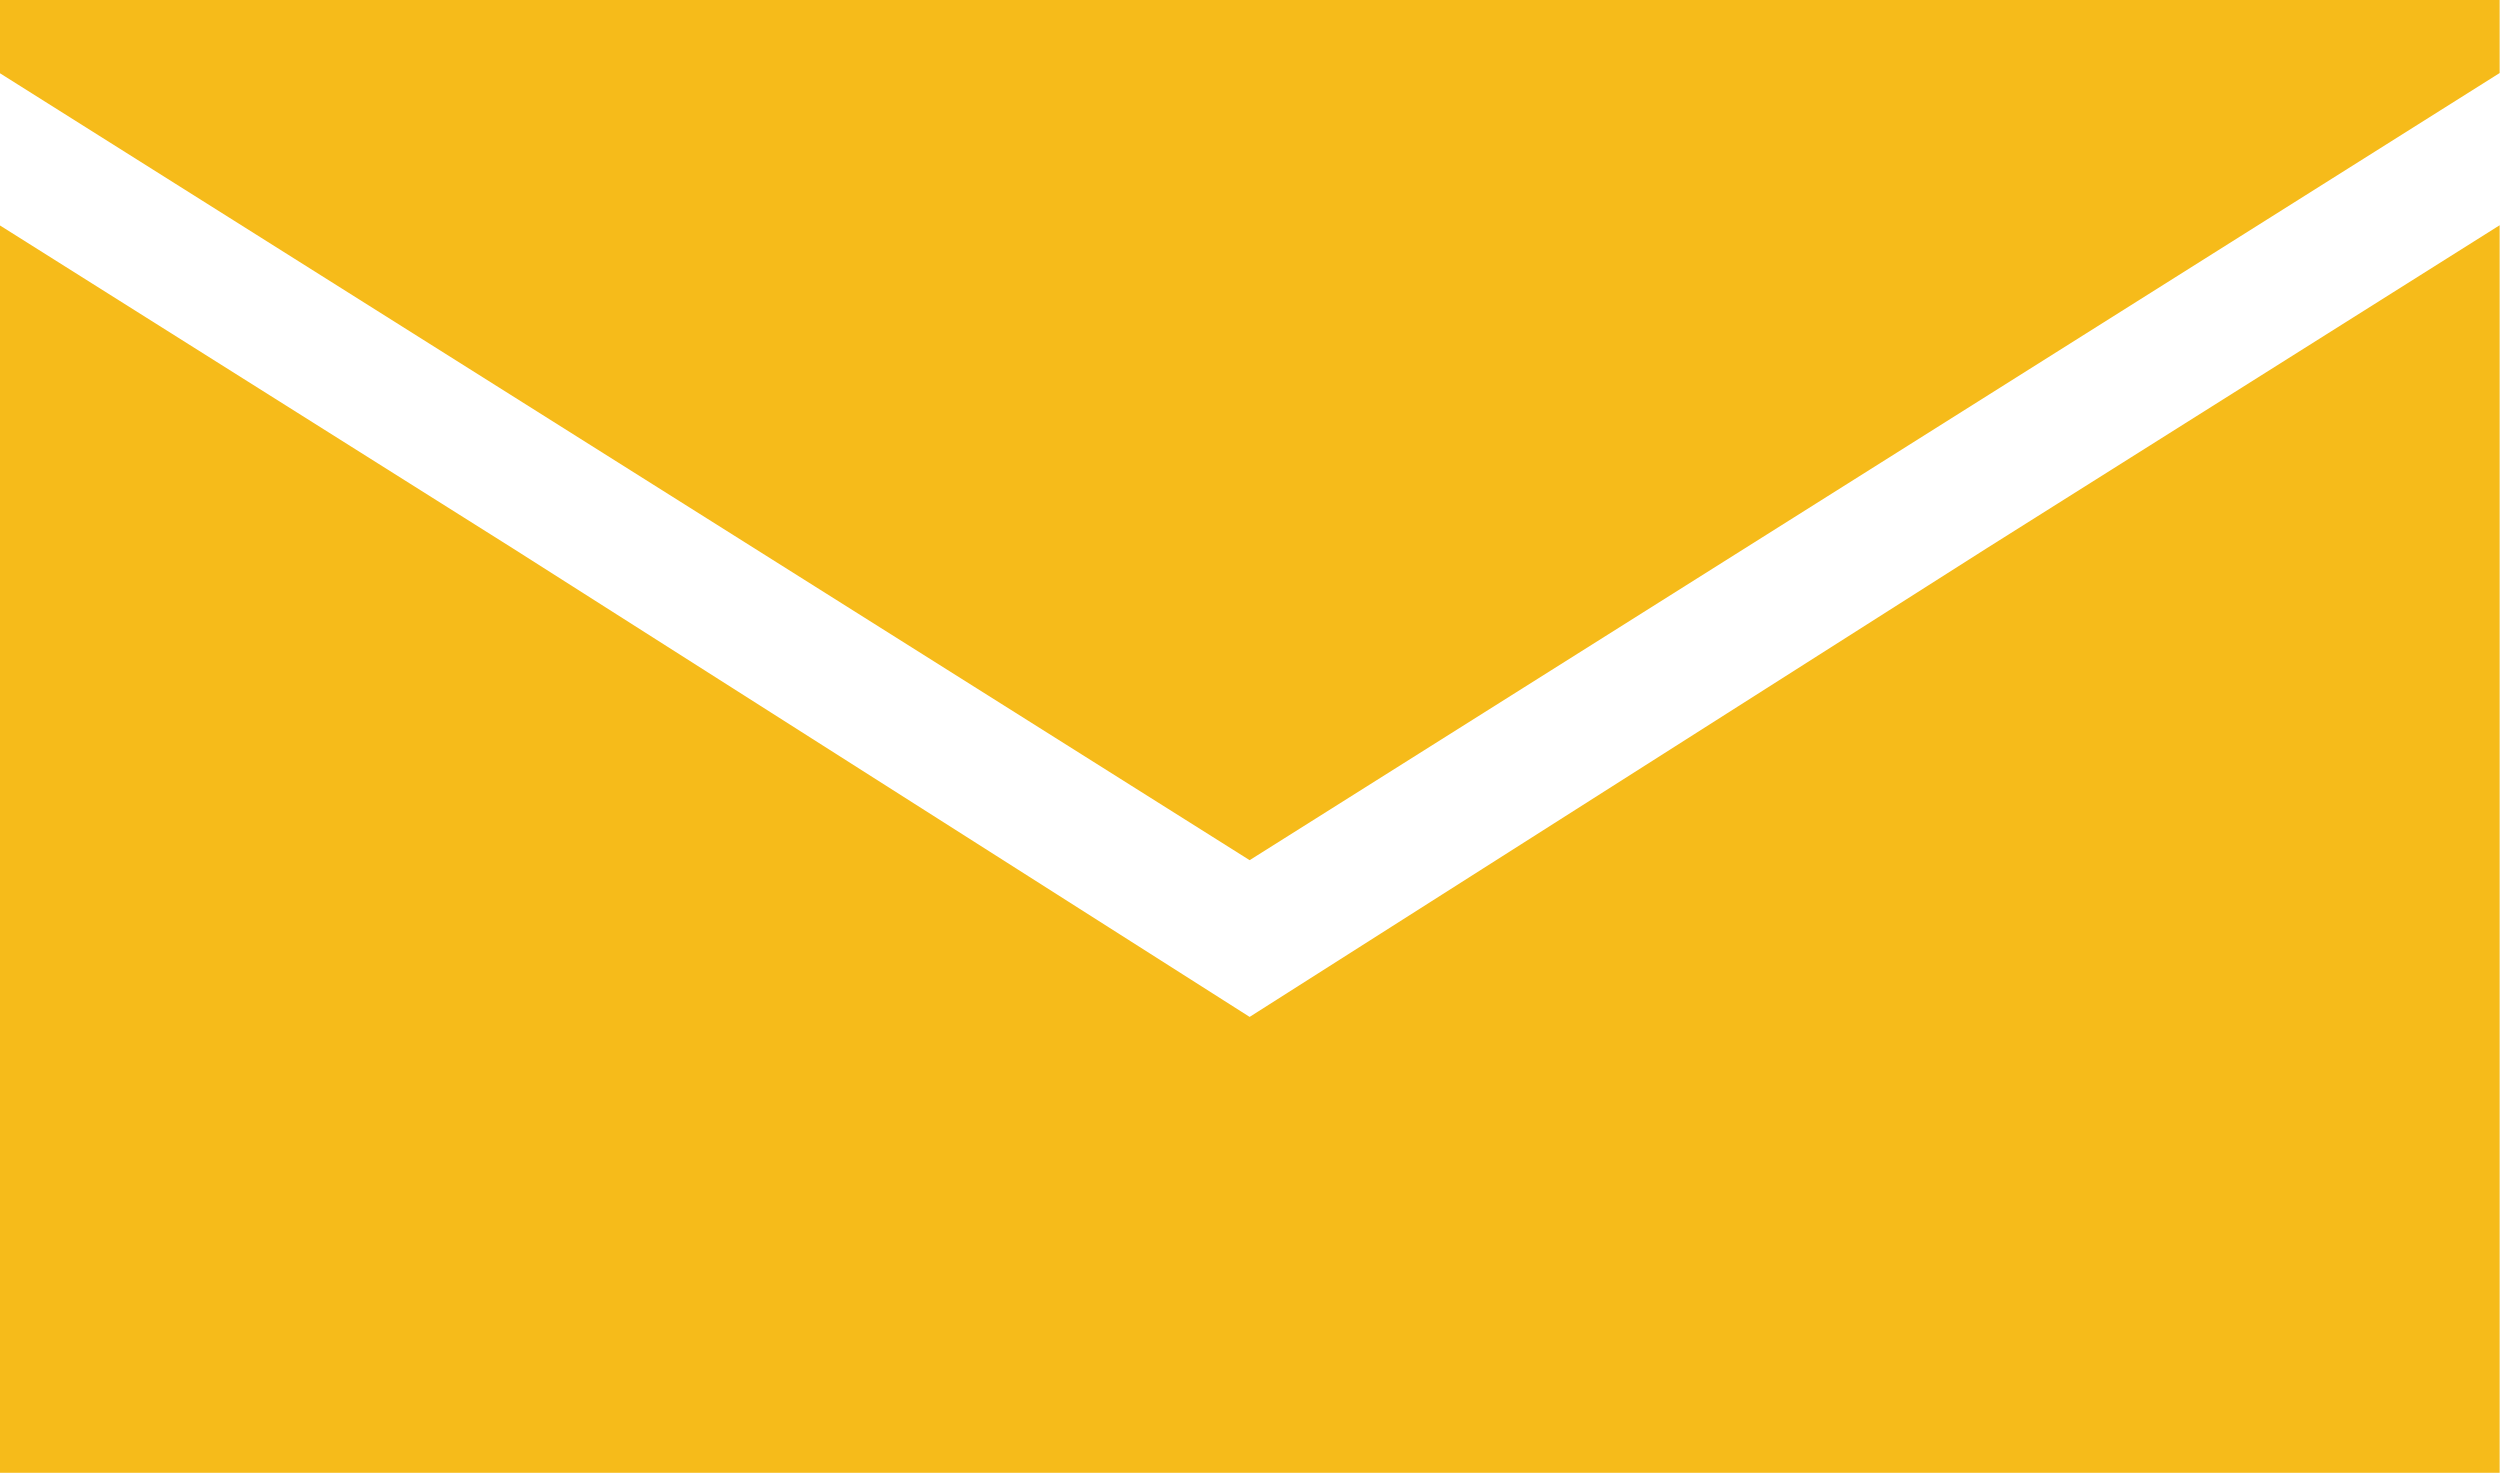
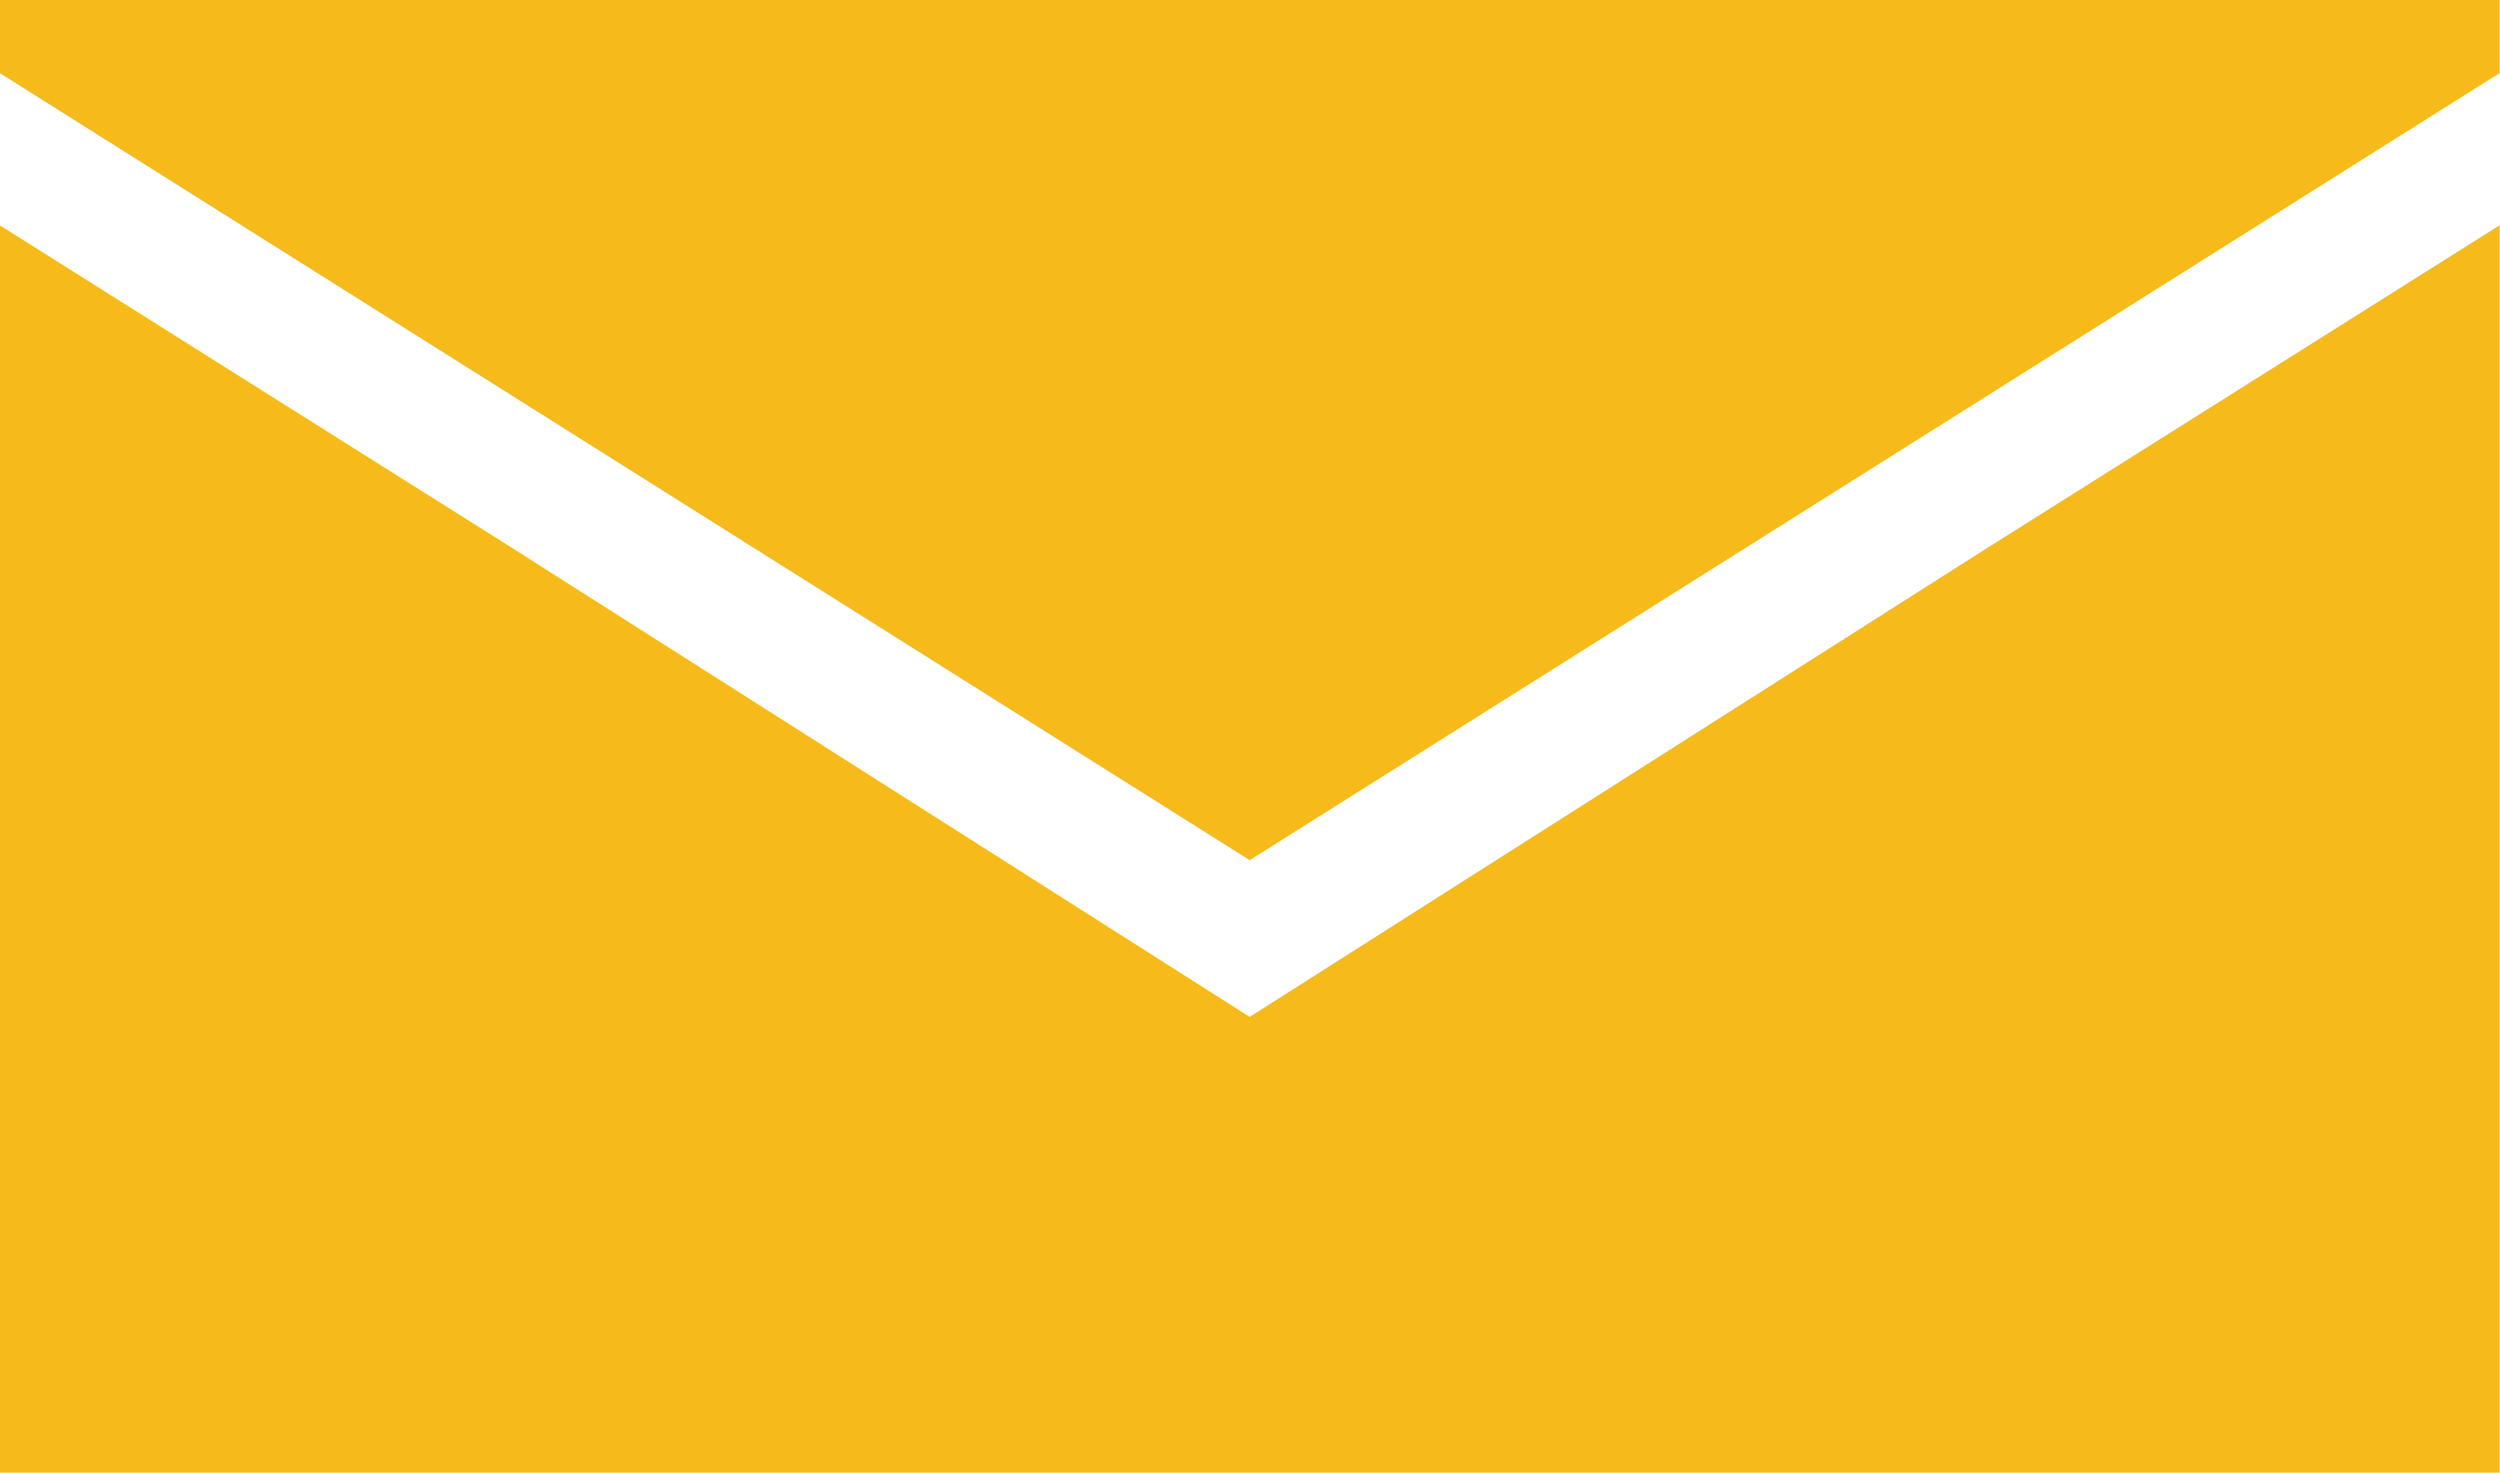
<svg xmlns="http://www.w3.org/2000/svg" fill="none" viewBox="0.05 0.1 20.4 12.02">
-   <path d="M.047.096v.6l10.2 6.423 10.2-6.423v-.6H.047Z" fill="#F6BB1A" />
-   <path d="M10.247 8.398 4.24 4.578.047 1.938v10.18h20.4V1.938l-4.192 2.64-6.008 3.82Z" fill="#F6BB1A" />
+   <path d="M0.047 0.096V0.696L10.247 7.119L20.447 0.696V0.096H0.047Z" fill="#F6BB1A" />
+   <path d="M10.247 8.398L4.239 4.578L0.047 1.938V12.117H20.447V1.938L16.255 4.578L10.247 8.398Z" fill="#F6BB1A" />
</svg>
